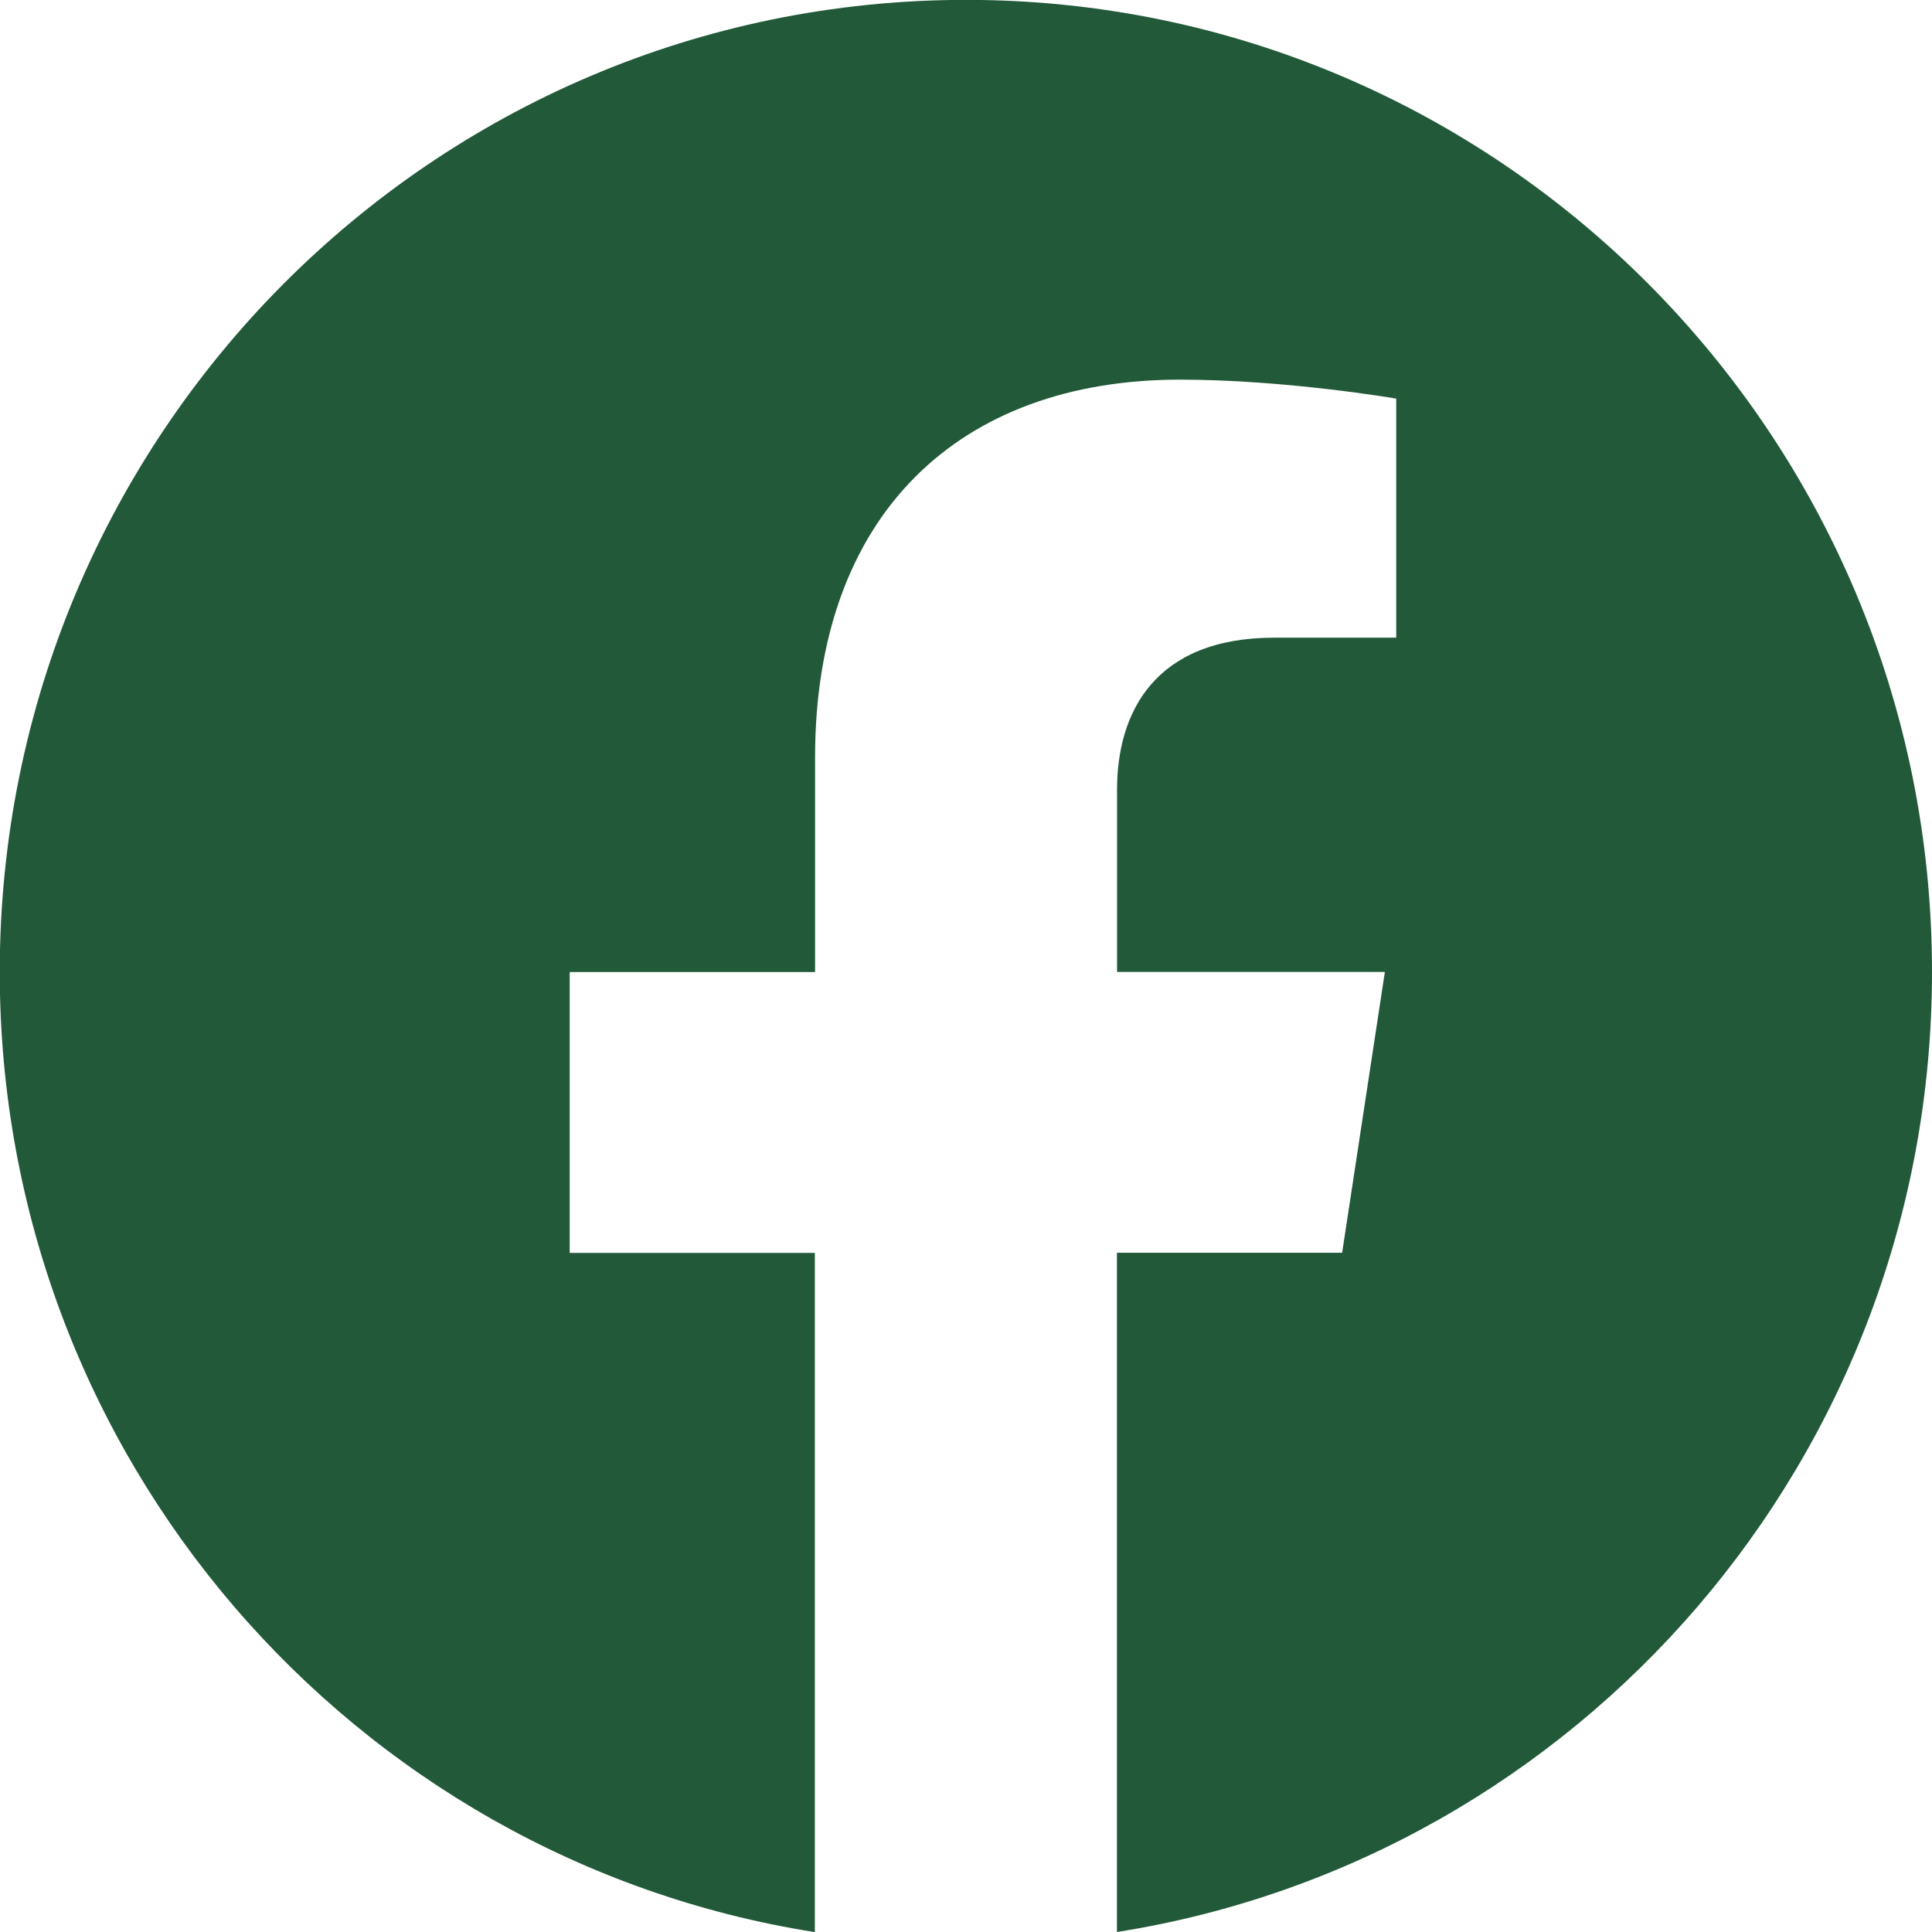
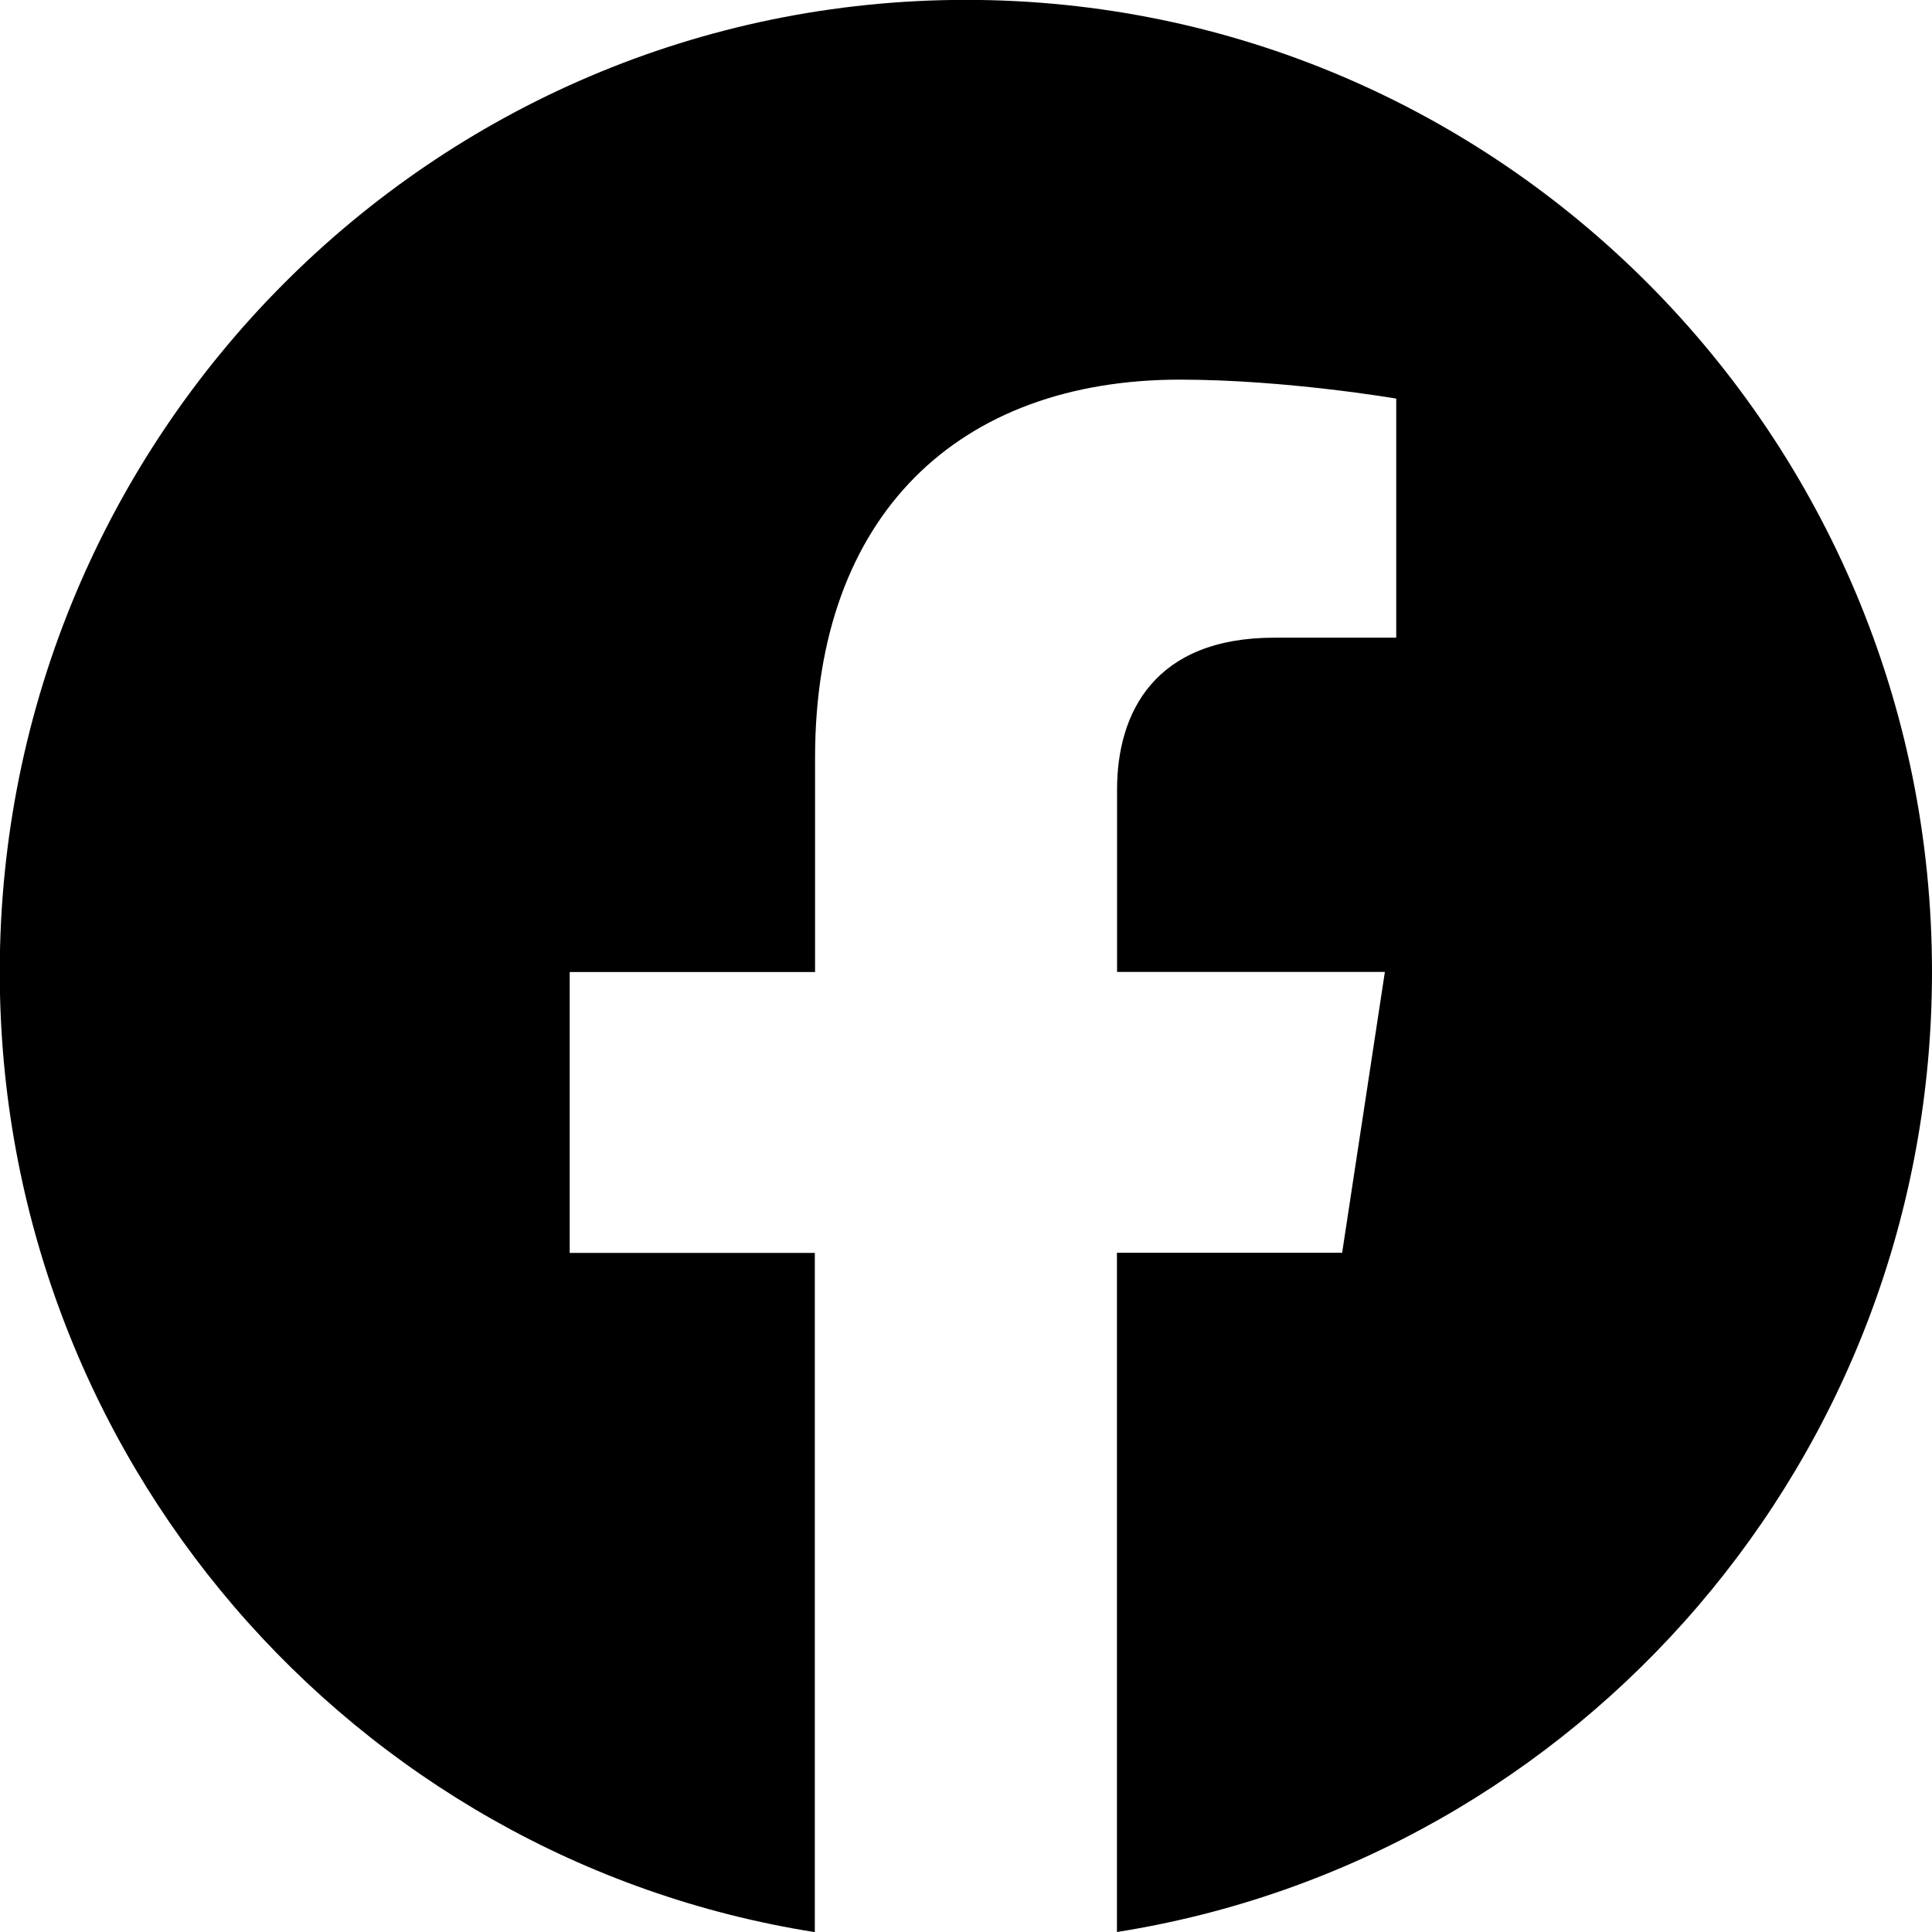
- <svg xmlns="http://www.w3.org/2000/svg" width="16" height="16" fill="#215939" class="bi bi-facebook" viewBox="0 0 16 16">
+ <svg xmlns="http://www.w3.org/2000/svg" width="16" height="16" fill="Black" class="bi bi-facebook" viewBox="0 0 16 16">
  <path d="M16 8.049c0-4.446-3.582-8.05-8-8.05C3.58 0-.002 3.603-.002 8.05c0 4.017 2.926 7.347 6.75 7.951v-5.625h-2.03V8.05H6.75V6.275c0-2.017 1.195-3.131 3.022-3.131.876 0 1.791.157 1.791.157v1.98h-1.009c-.993 0-1.303.621-1.303 1.258v1.51h2.218l-.354 2.326H9.25V16c3.824-.604 6.75-3.934 6.75-7.951" />
</svg>
